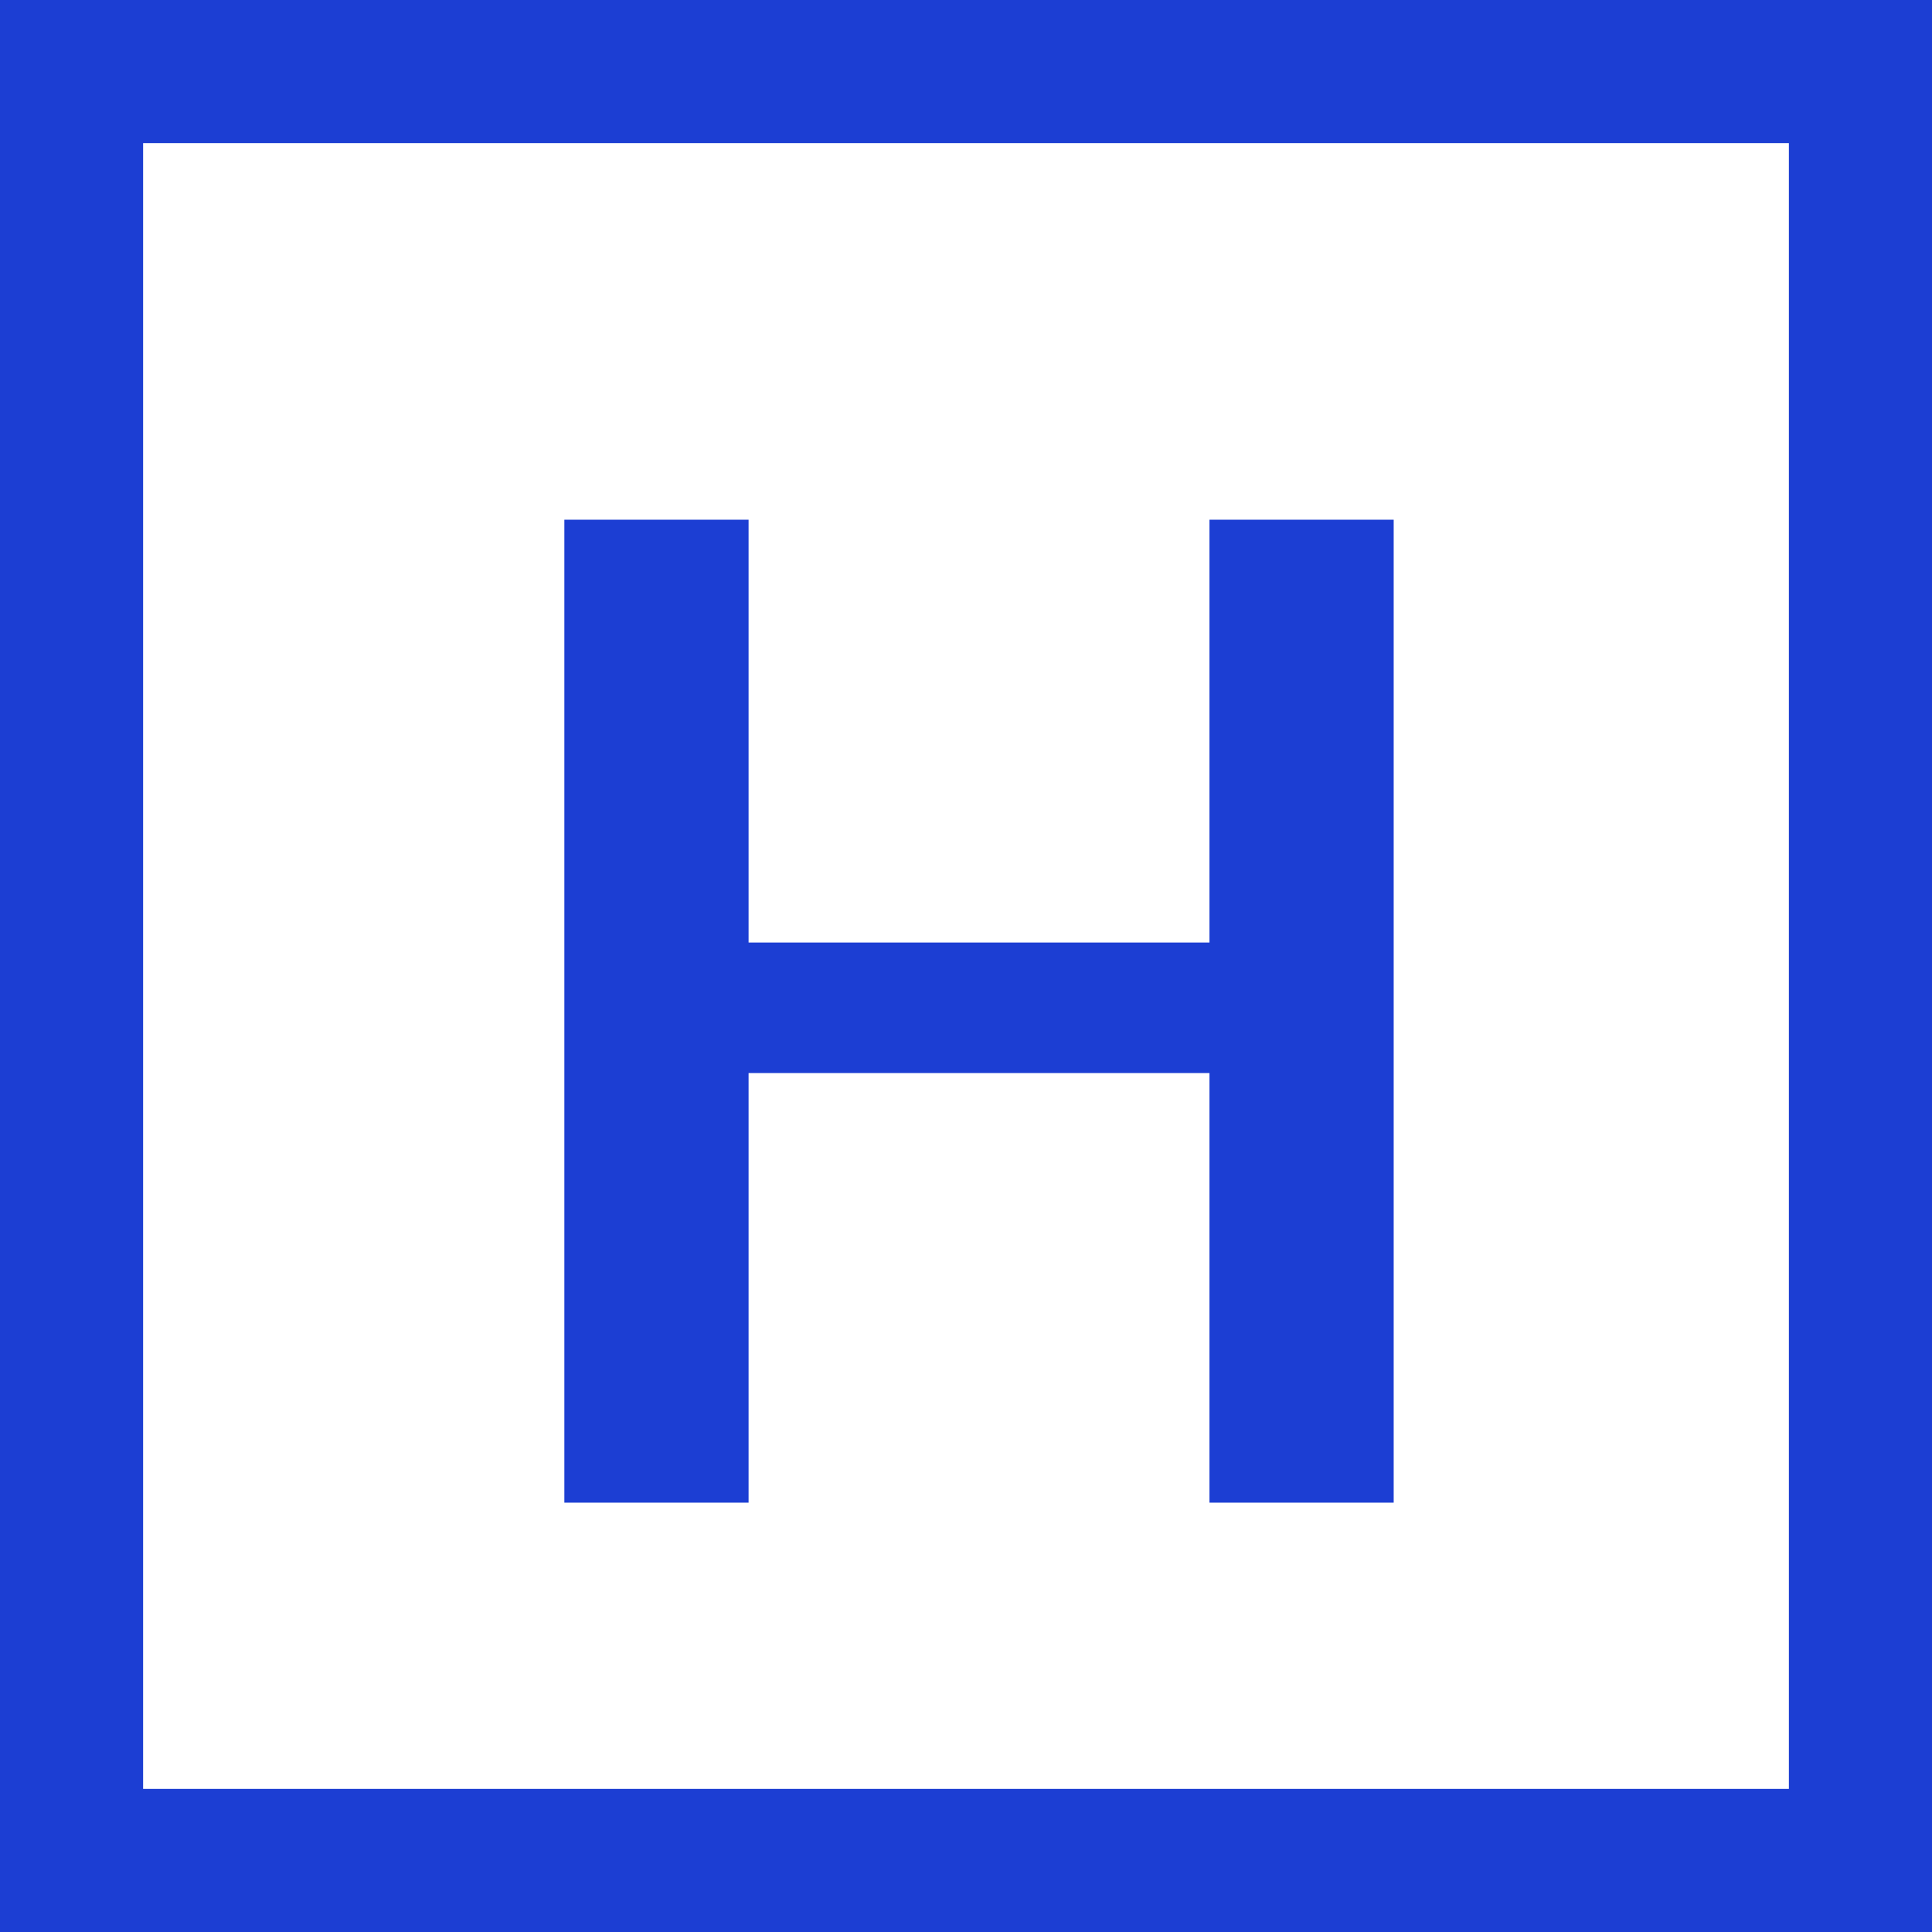
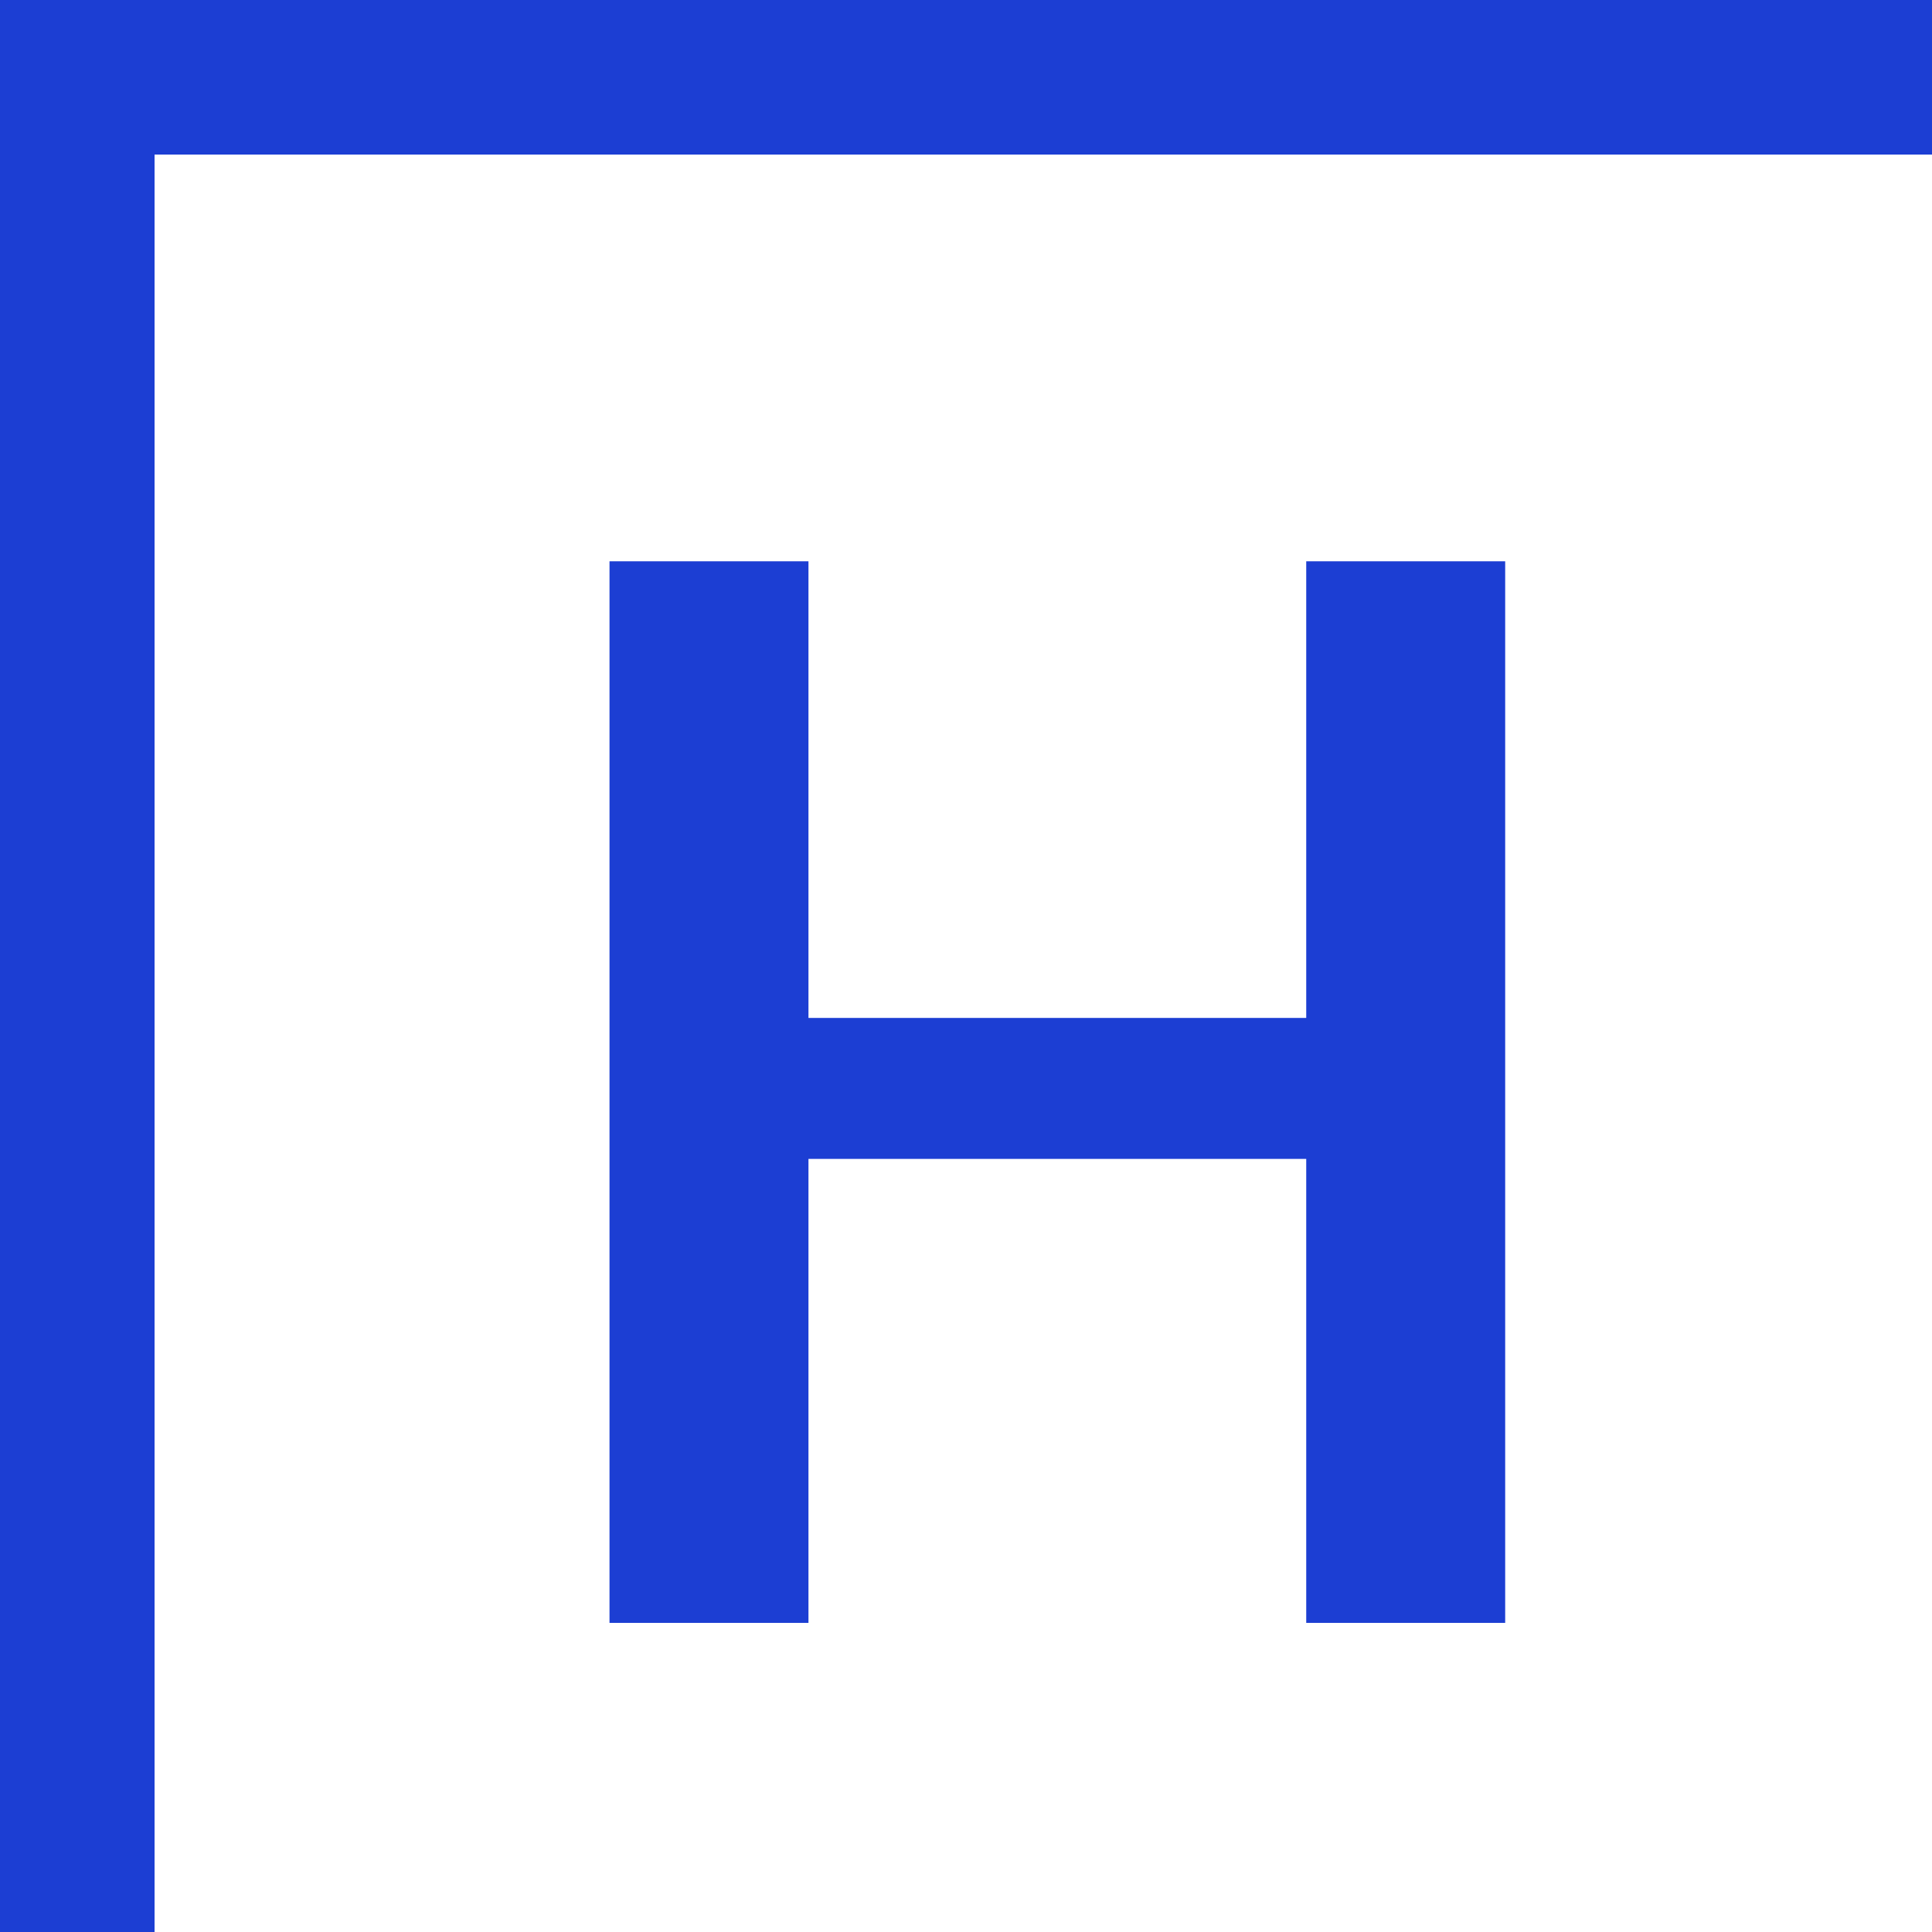
- <svg xmlns="http://www.w3.org/2000/svg" width="54px" height="54px" viewBox="0 0 54 54" version="1.1">
+ <svg xmlns="http://www.w3.org/2000/svg" width="50px" height="50px" viewBox="0 0 50 50" version="1.1">
  <defs />
  <g id="Page-1" stroke="none" stroke-width="1" fill="none" fill-rule="evenodd">
    <g id="logo-mobile">
      <rect id="Rectangle-6" stroke="#1C3ED3" stroke-width="4" fill-rule="nonzero" x="2" y="2" width="50" height="50" />
      <polygon id="H" fill="#1C3ED3" points="38.954 42 33.805 42 33.805 29.992 20.923 29.992 20.923 42 15.774 42 15.774 14.526 20.923 14.526 20.923 26.344 33.805 26.344 33.805 14.526 38.954 14.526" />
    </g>
  </g>
</svg>
